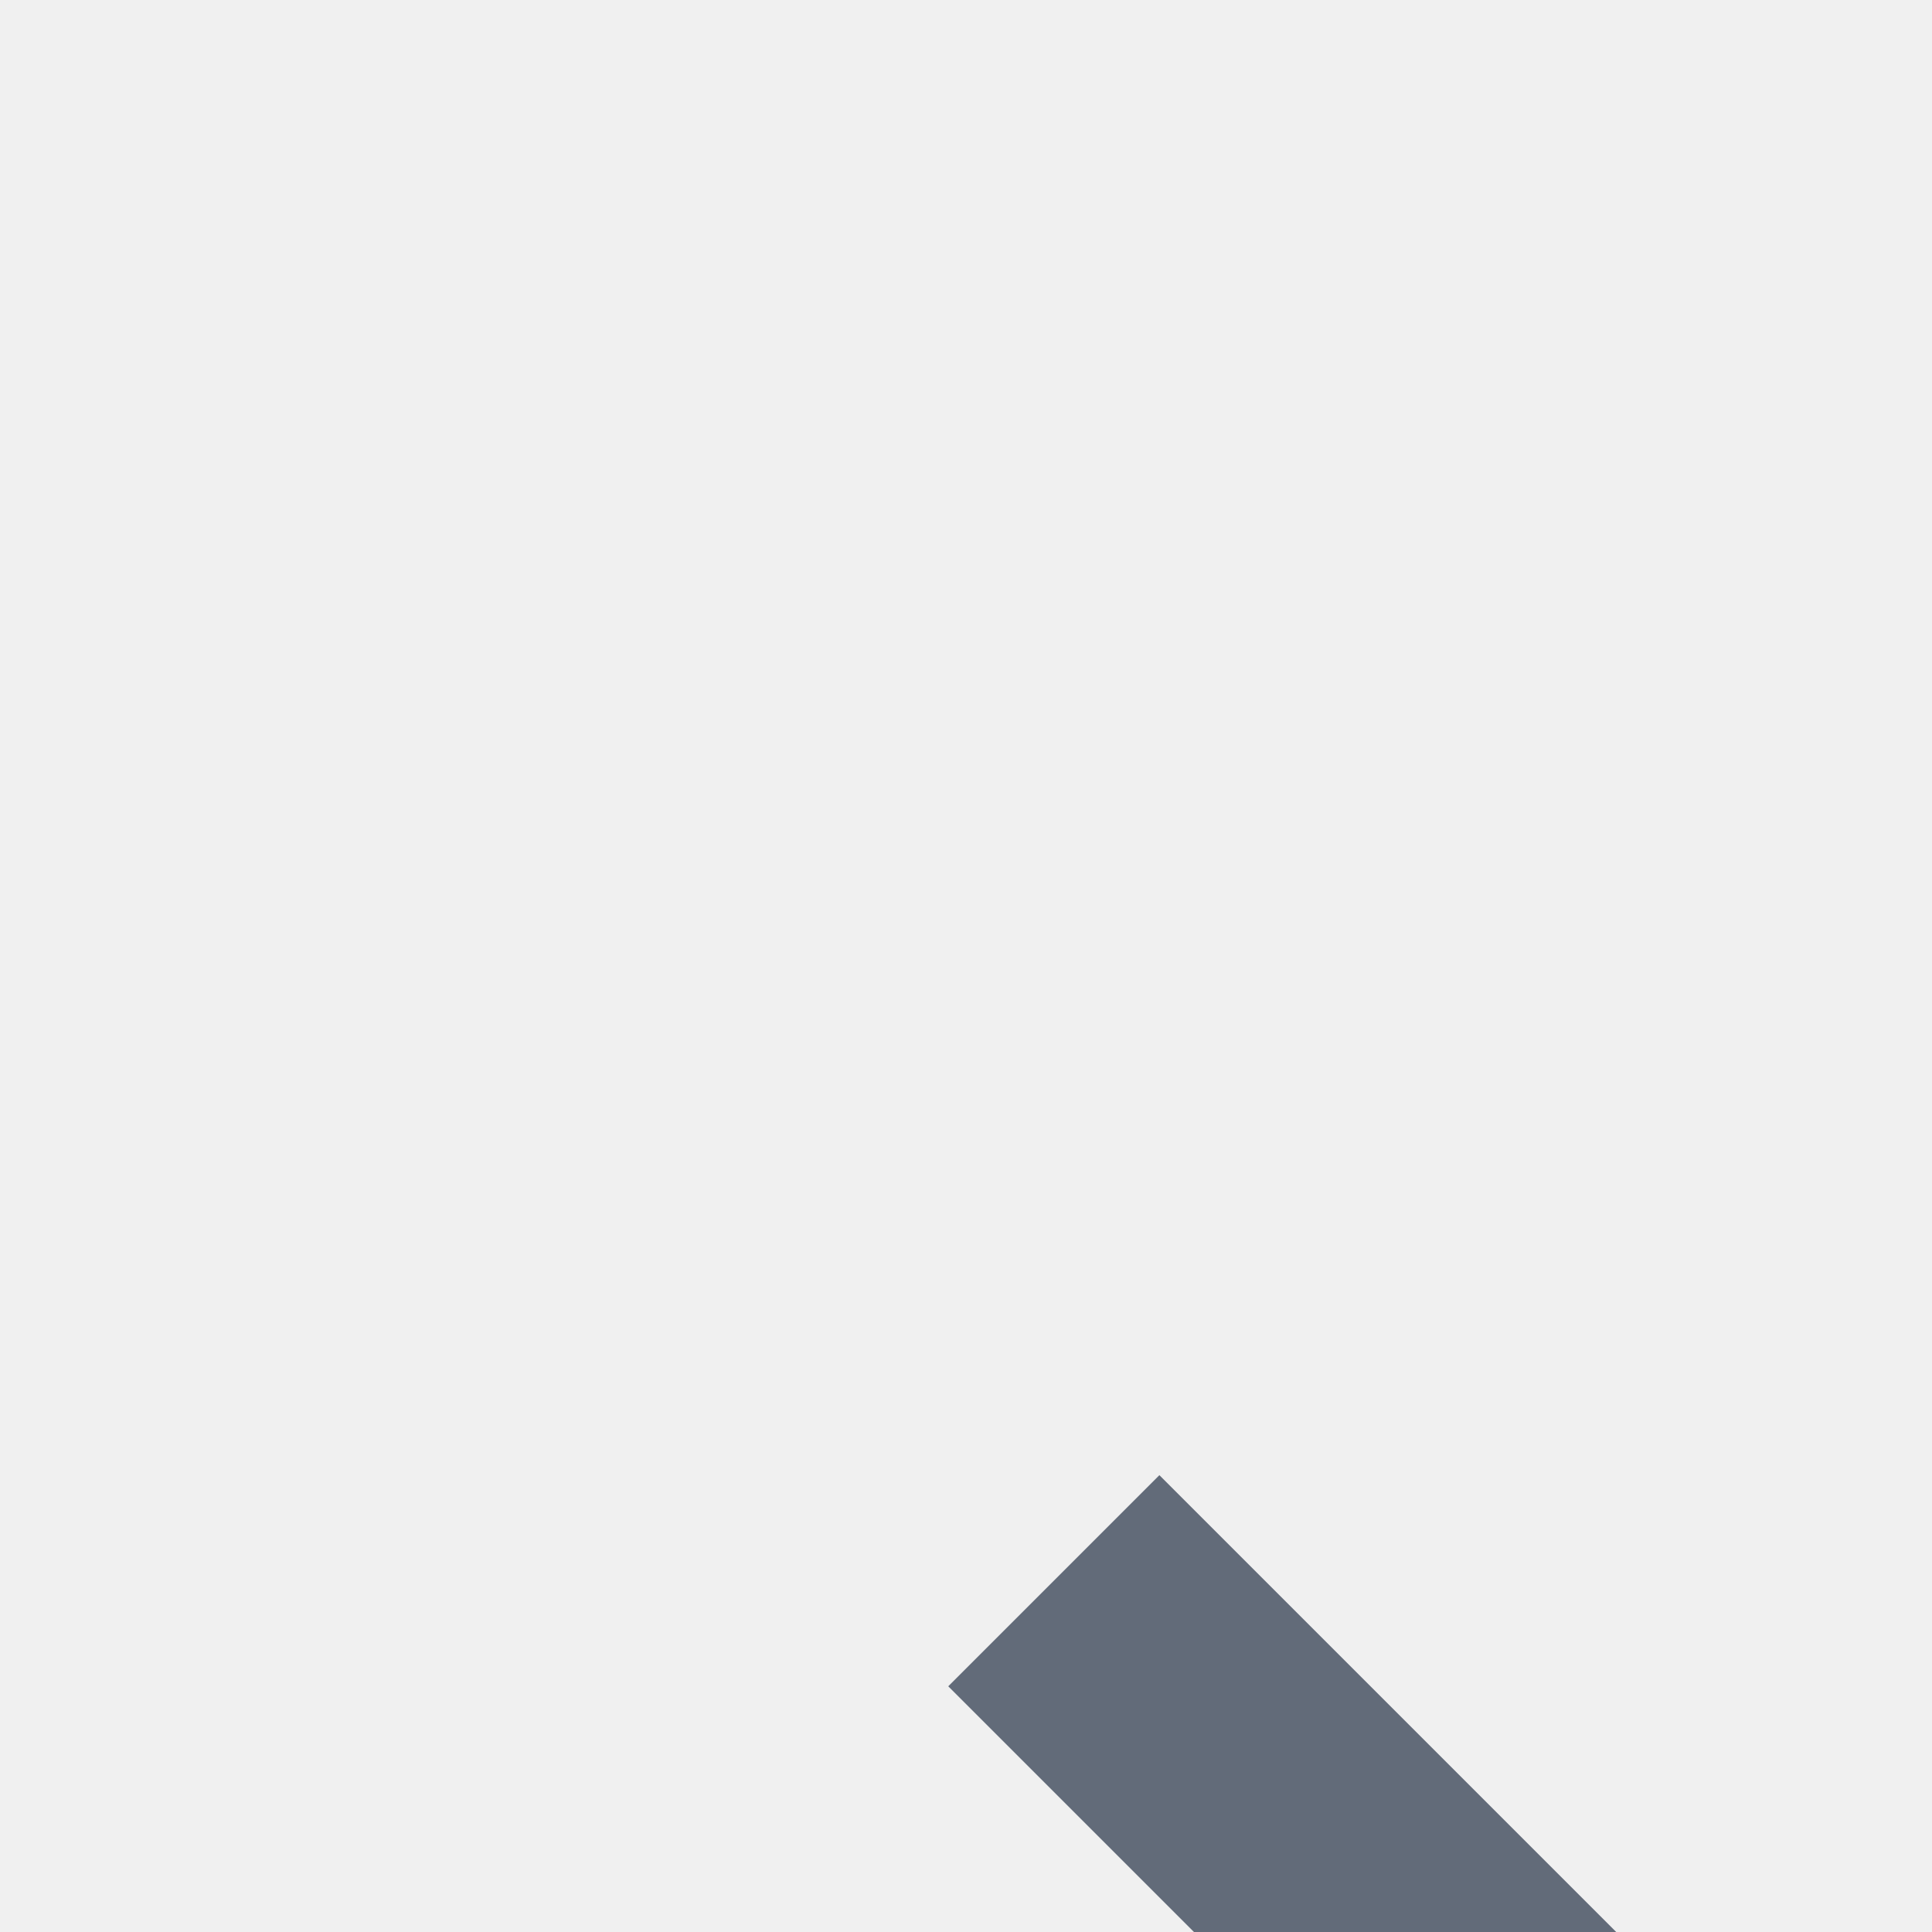
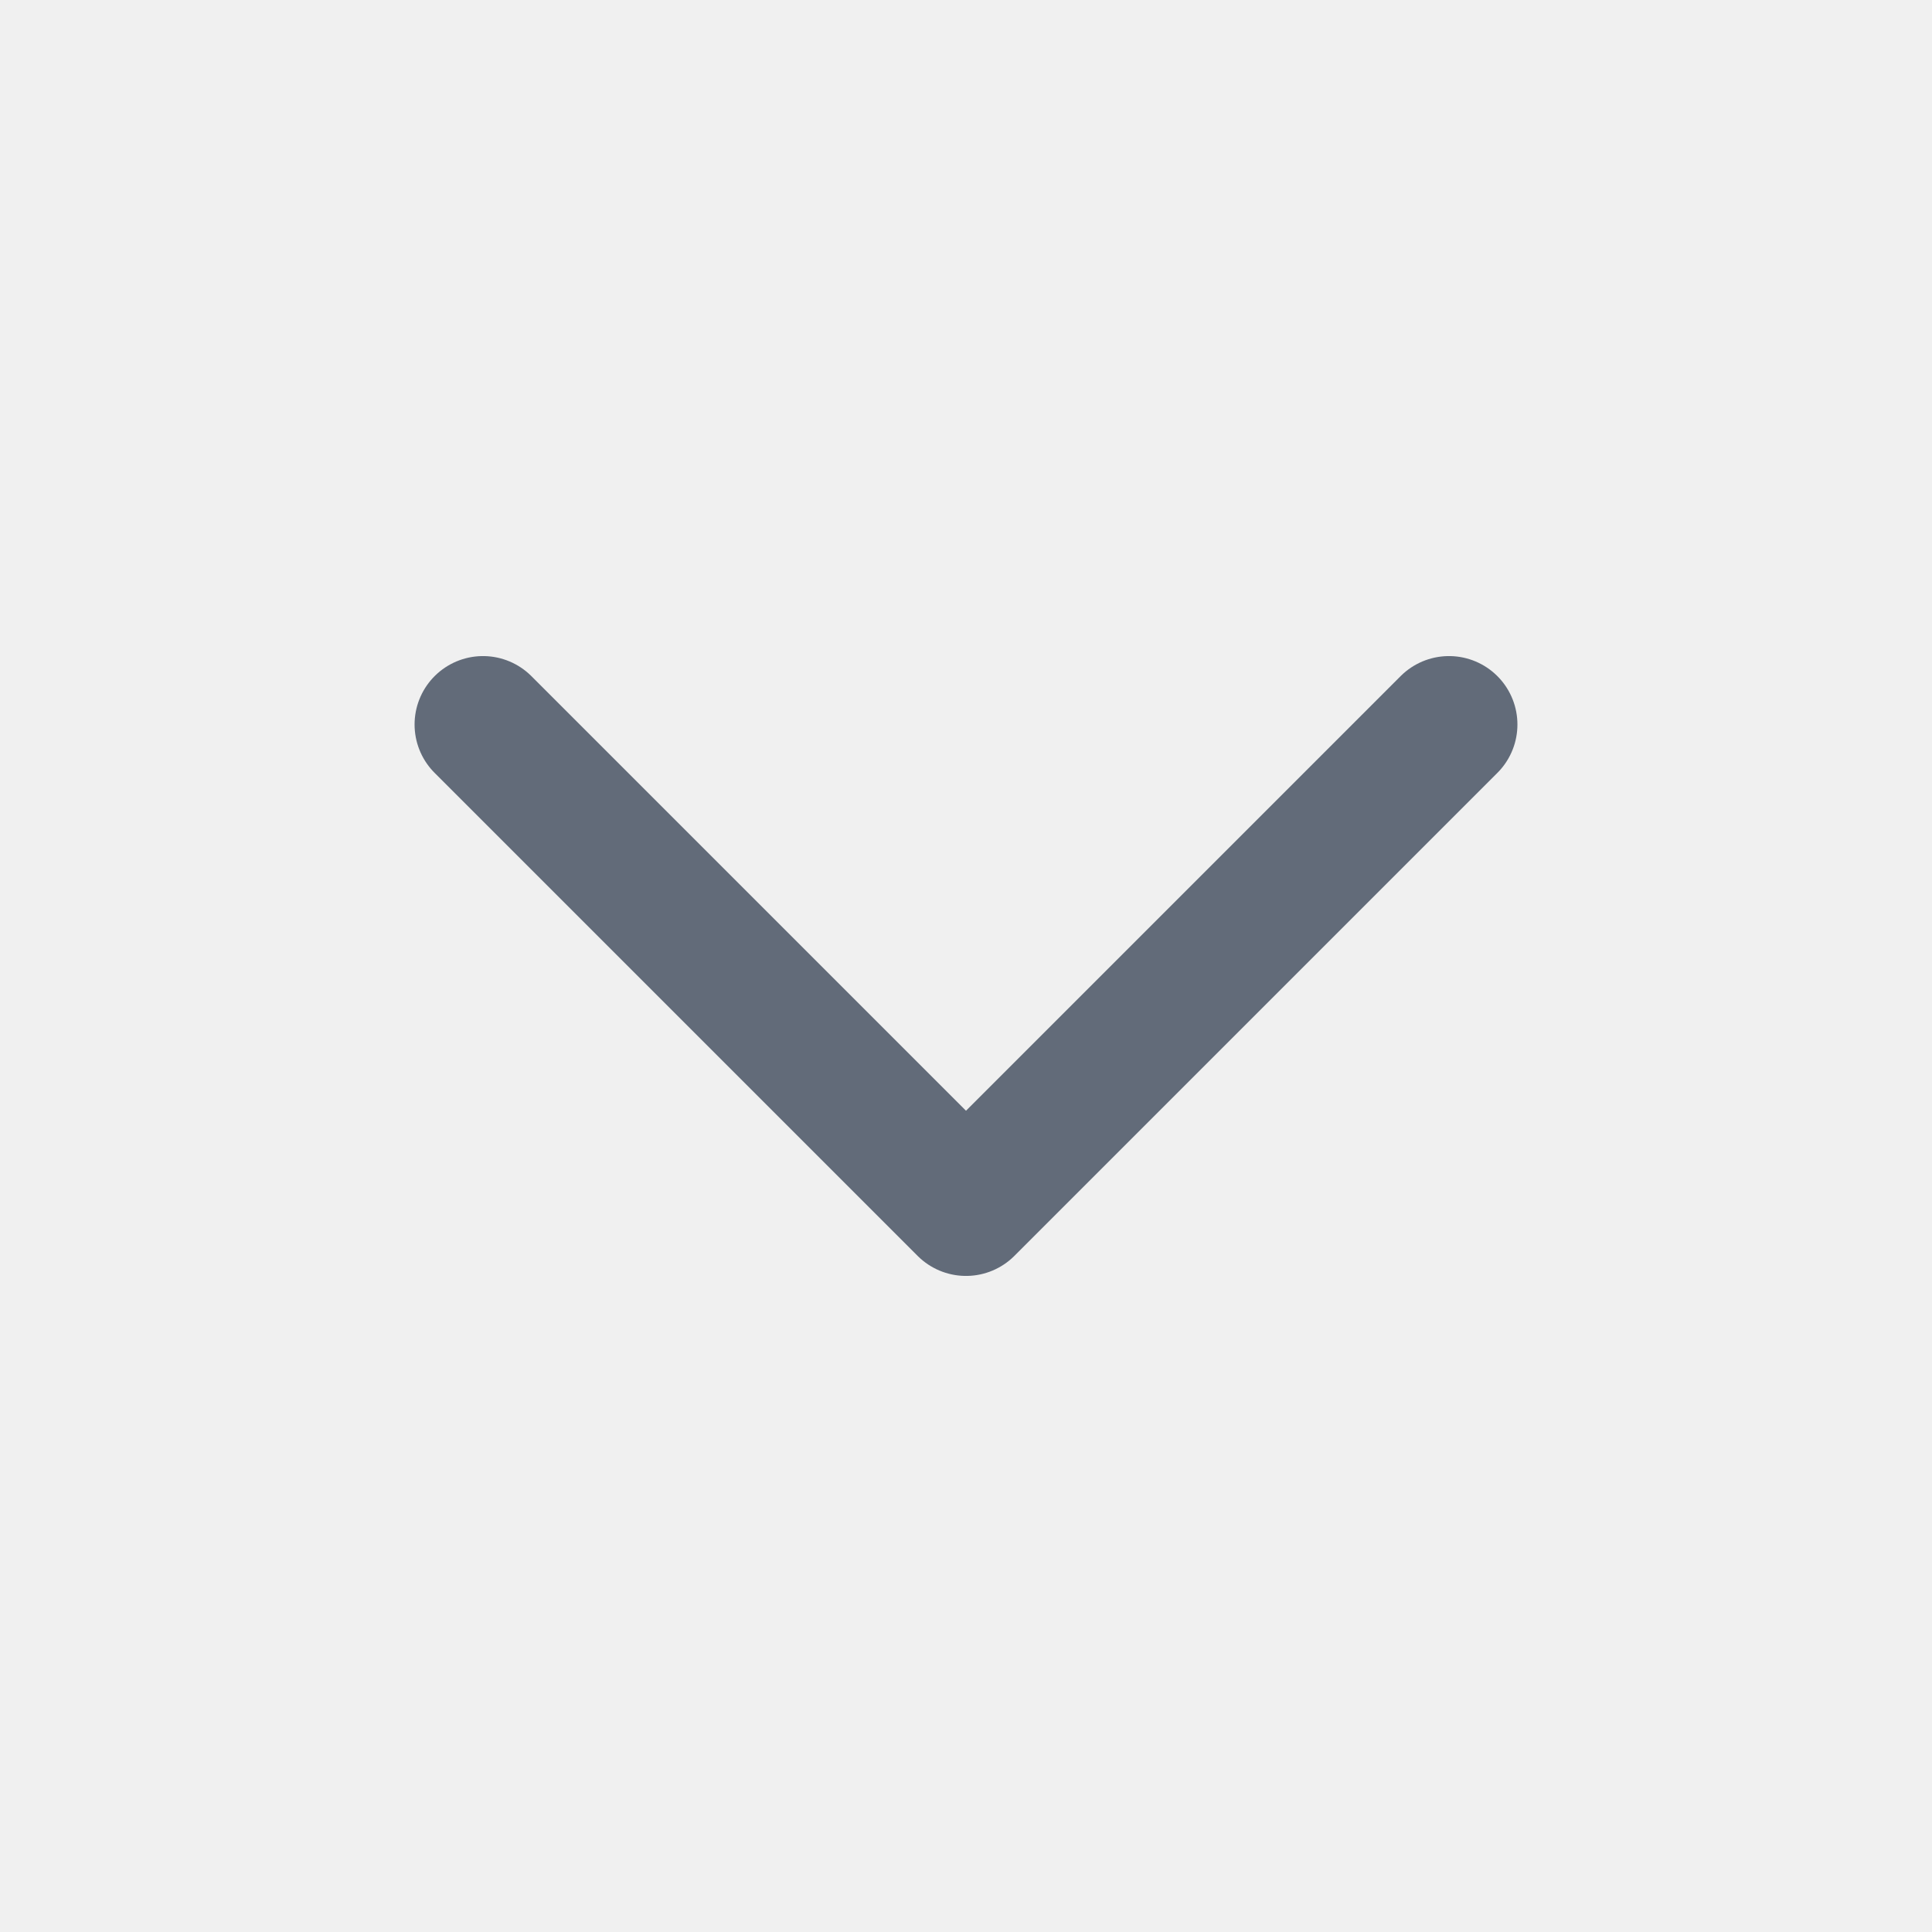
- <svg xmlns="http://www.w3.org/2000/svg" preserveAspectRatio="none" overflow="visible" style="display: block;" width="11" height="11" viewBox="0 0 11 11" fill="none">
-   <g id="Icon" clip-path="url(#clip0_0_4)">
-     <path id="Vector" d="M6 9L12 15L18 9" stroke-width="1.7" stroke="#626B79" />
-   </g>
-   <defs>
-     <clipPath id="clip0_0_4">
-       <rect width="11" height="11" fill="white" />
-     </clipPath>
-   </defs>
+ <svg xmlns="http://www.w3.org/2000/svg" viewBox="0 0 24 24" fill="none" stroke="#626B79" stroke-width="1.7" stroke-linecap="round" stroke-linejoin="round" aria-hidden="true">
+   <path d="M6 9l6 6 6-6" />
</svg>
